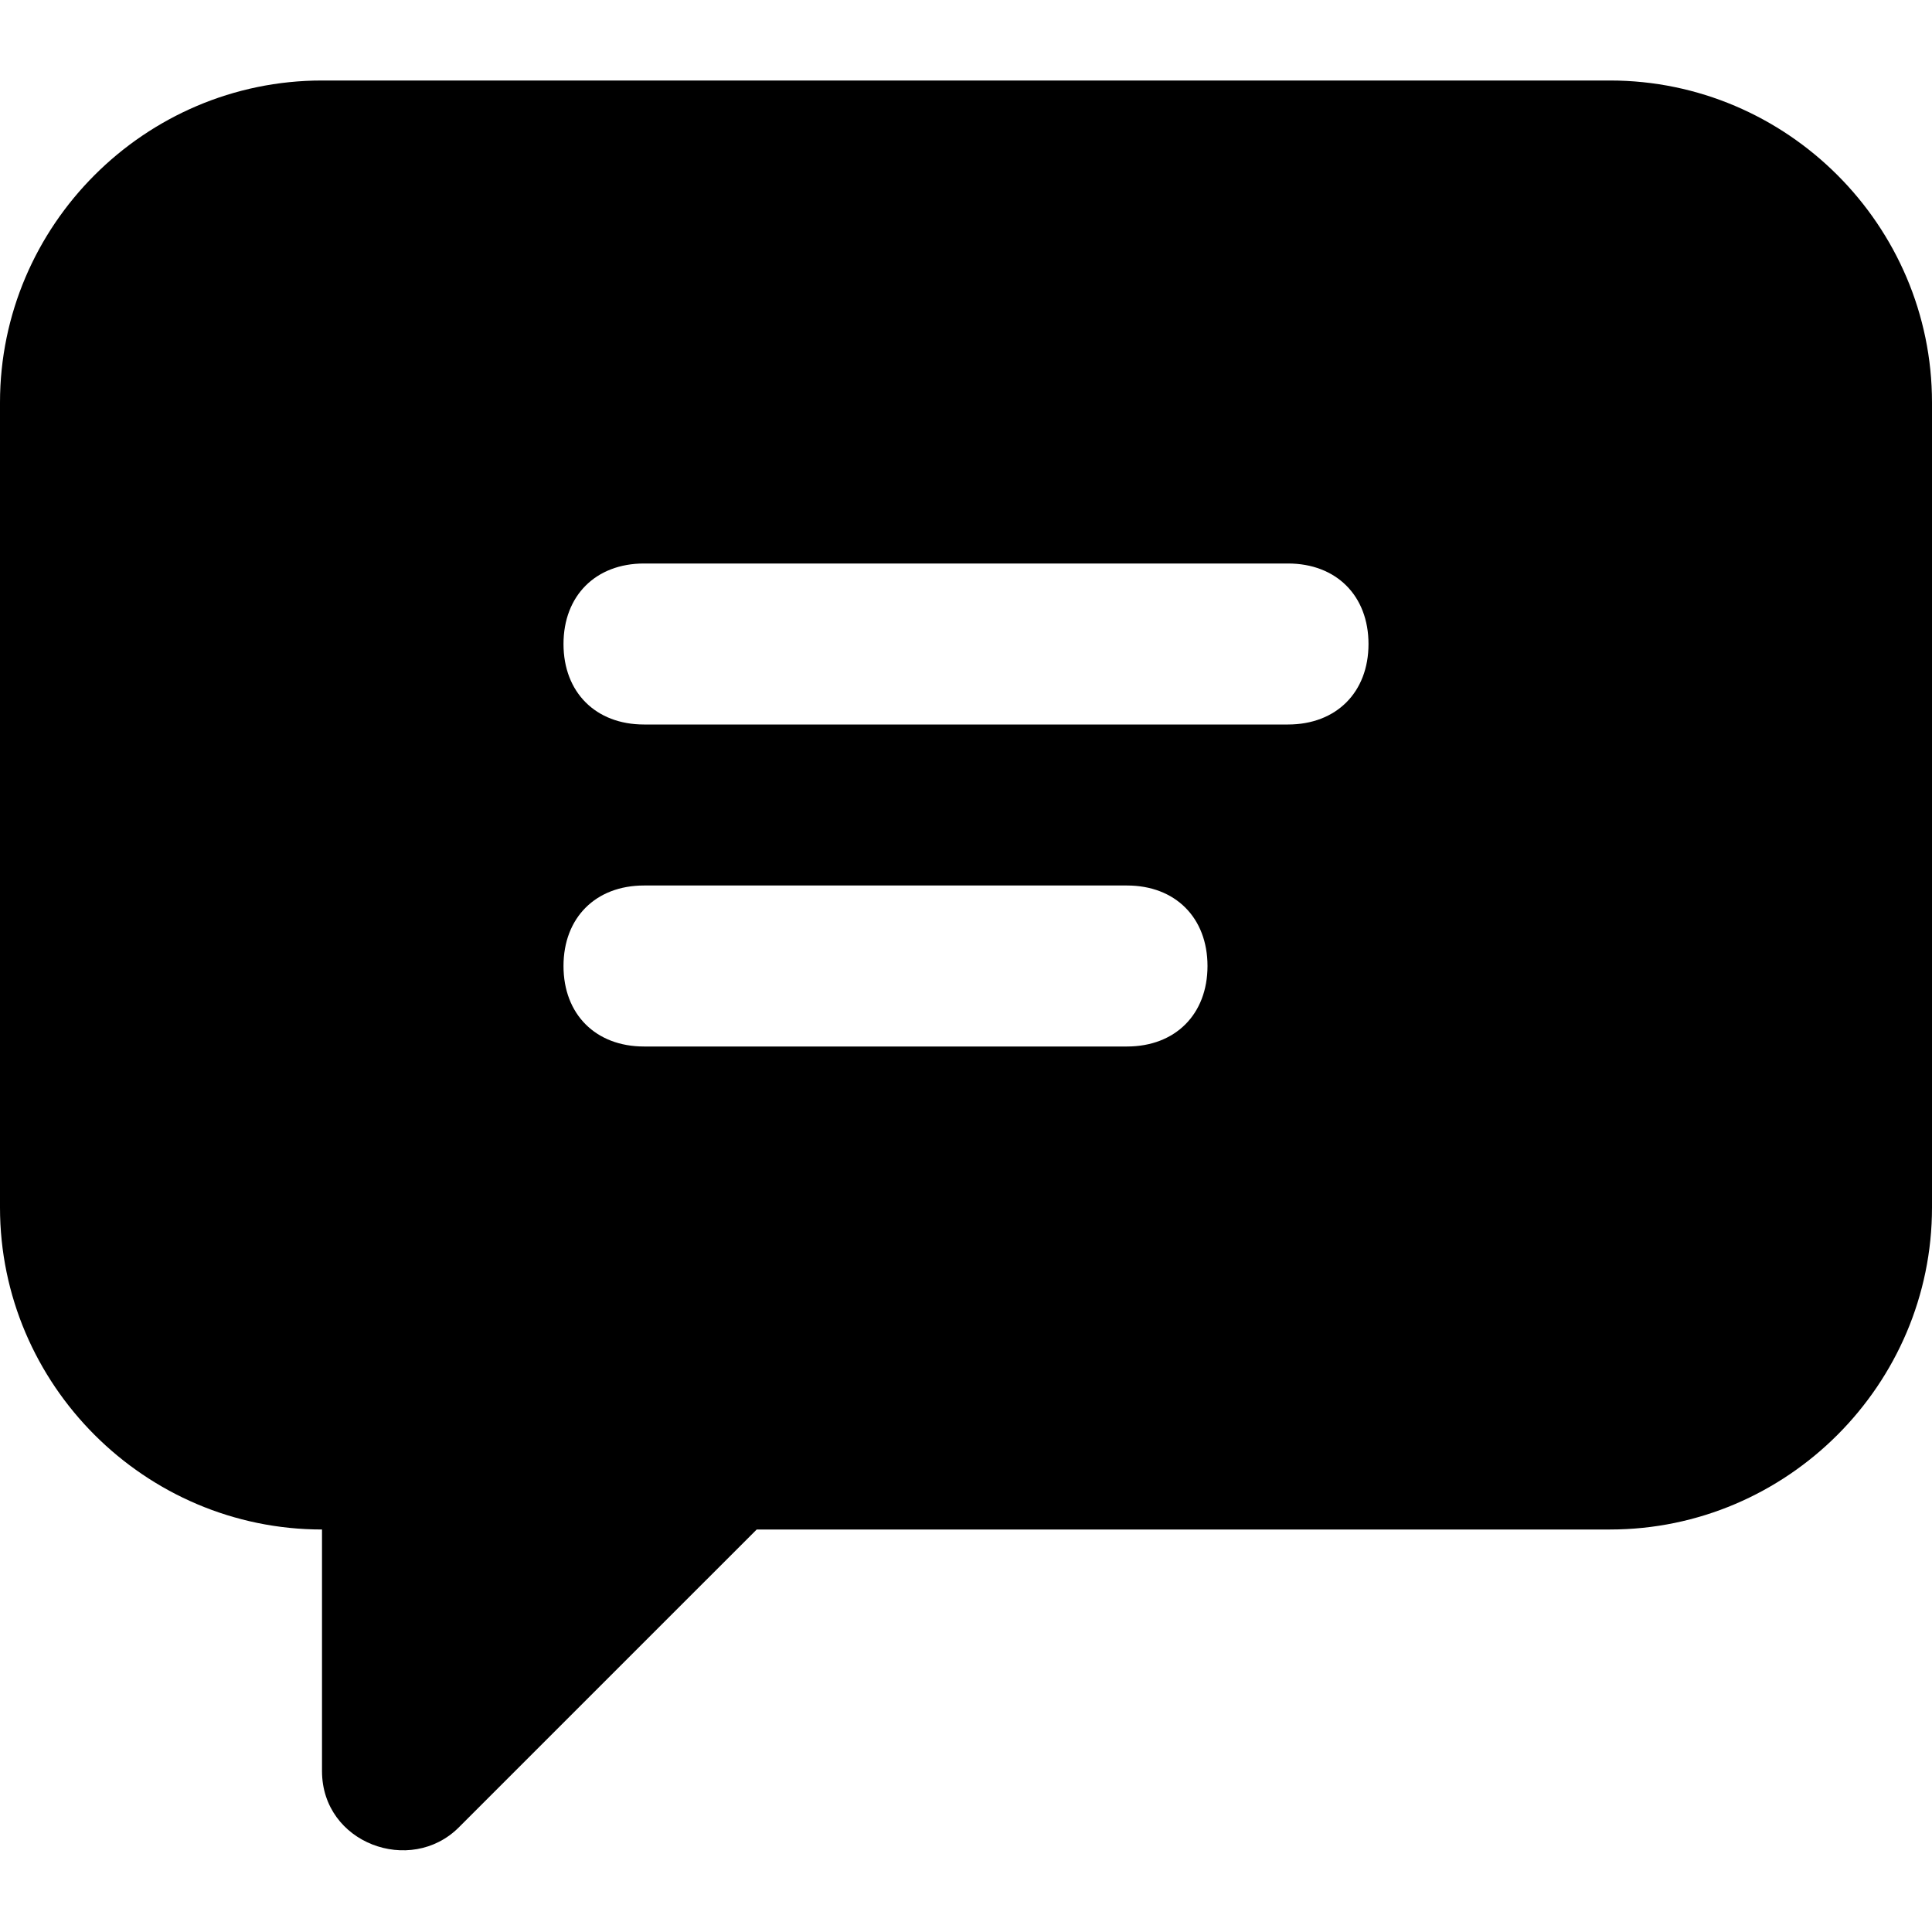
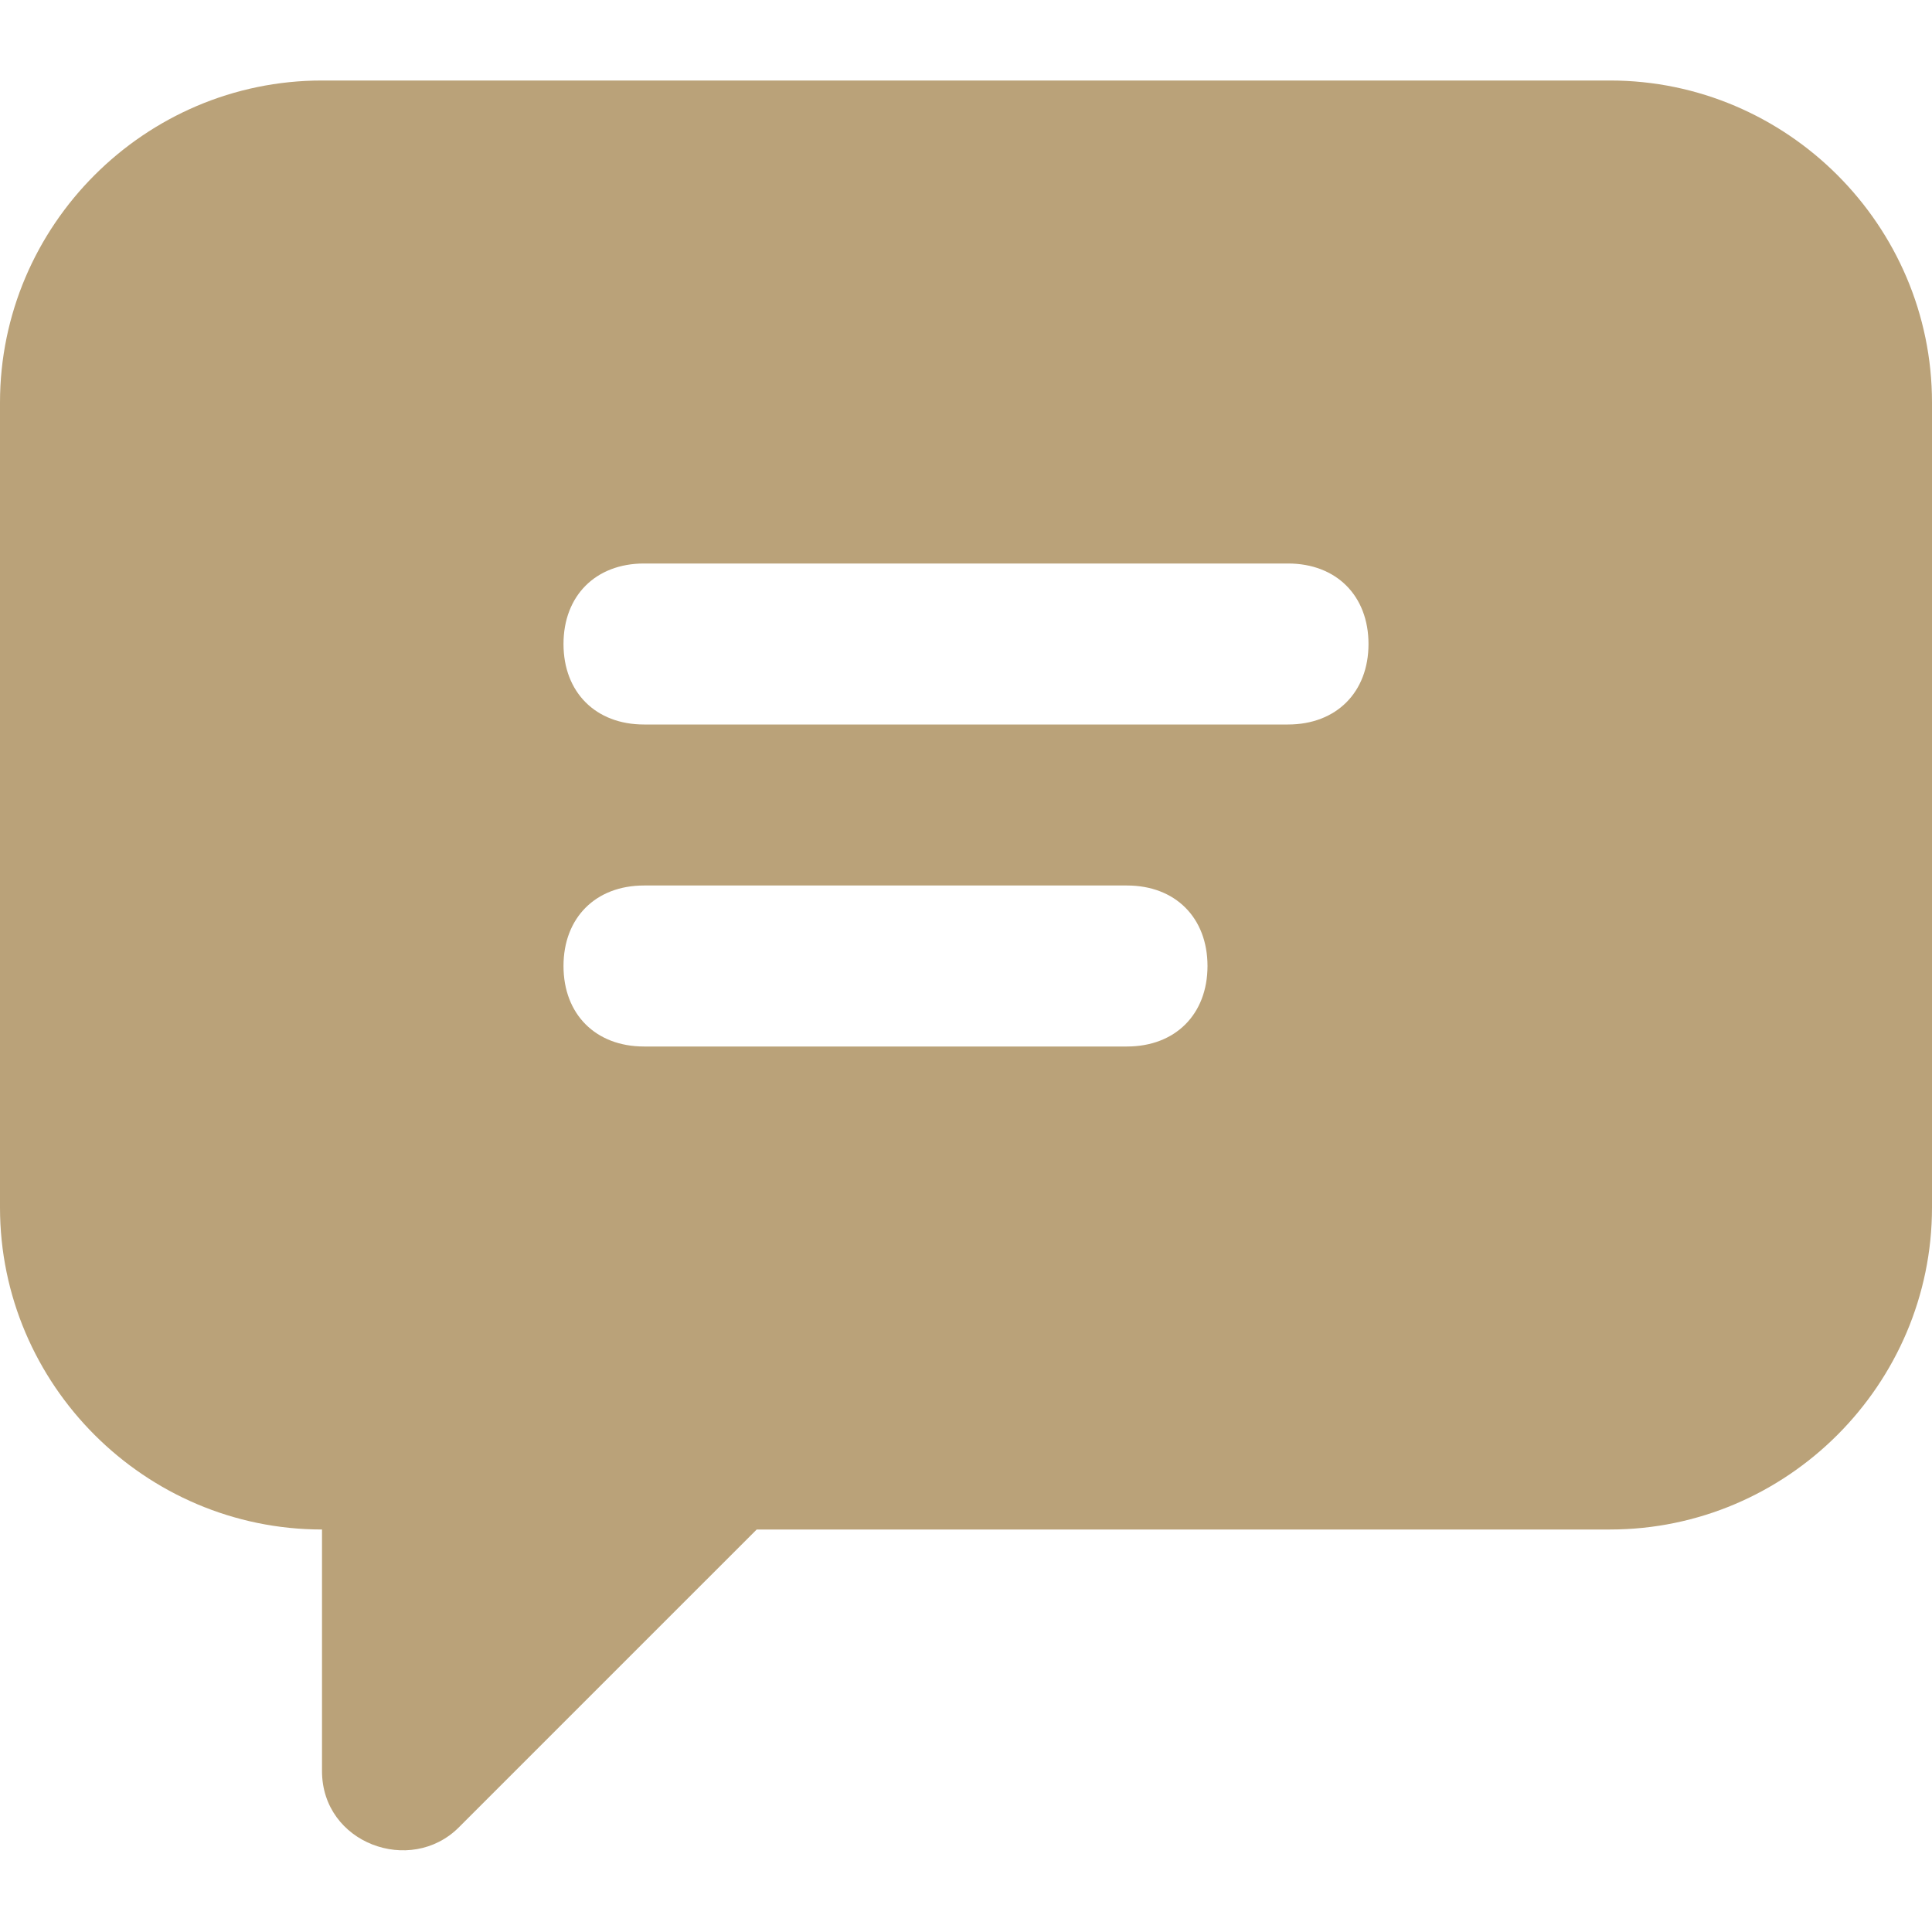
<svg xmlns="http://www.w3.org/2000/svg" style="enable-background:new 0 0 24 24;" version="1.1" viewBox="0 0 24 24" xml:space="preserve">
  <g id="info" />
  <g id="icons">
-     <path d="M20,1H4C1.8,1,0,2.8,0,5v10c0,2.2,1.8,4,4,4v3c0,0.9,1.1,1.3,1.7,0.7L9.4,19H20c2.2,0,4-1.8,4-4V5   C24,2.8,22.2,1,20,1z M14,13H8c-0.6,0-1-0.4-1-1c0-0.6,0.4-1,1-1h6c0.6,0,1,0.4,1,1C15,12.6,14.6,13,14,13z M16,9H8   C7.4,9,7,8.6,7,8c0-0.6,0.4-1,1-1h8c0.6,0,1,0.4,1,1C17,8.6,16.6,9,16,9z" id="message" />
+     <path d="M20,1H4C1.8,1,0,2.8,0,5v10c0,2.2,1.8,4,4,4v3c0,0.9,1.1,1.3,1.7,0.7L9.4,19H20c2.2,0,4-1.8,4-4V5   C24,2.8,22.2,1,20,1z M14,13H8c-0.6,0-1-0.4-1-1c0-0.6,0.4-1,1-1h6c0.6,0,1,0.4,1,1C15,12.6,14.6,13,14,13z M16,9H8   C7.4,9,7,8.6,7,8c0-0.6,0.4-1,1-1h8c0.6,0,1,0.4,1,1C17,8.6,16.6,9,16,9z" id="message" fill="#baa279" />
  </g>
</svg>
